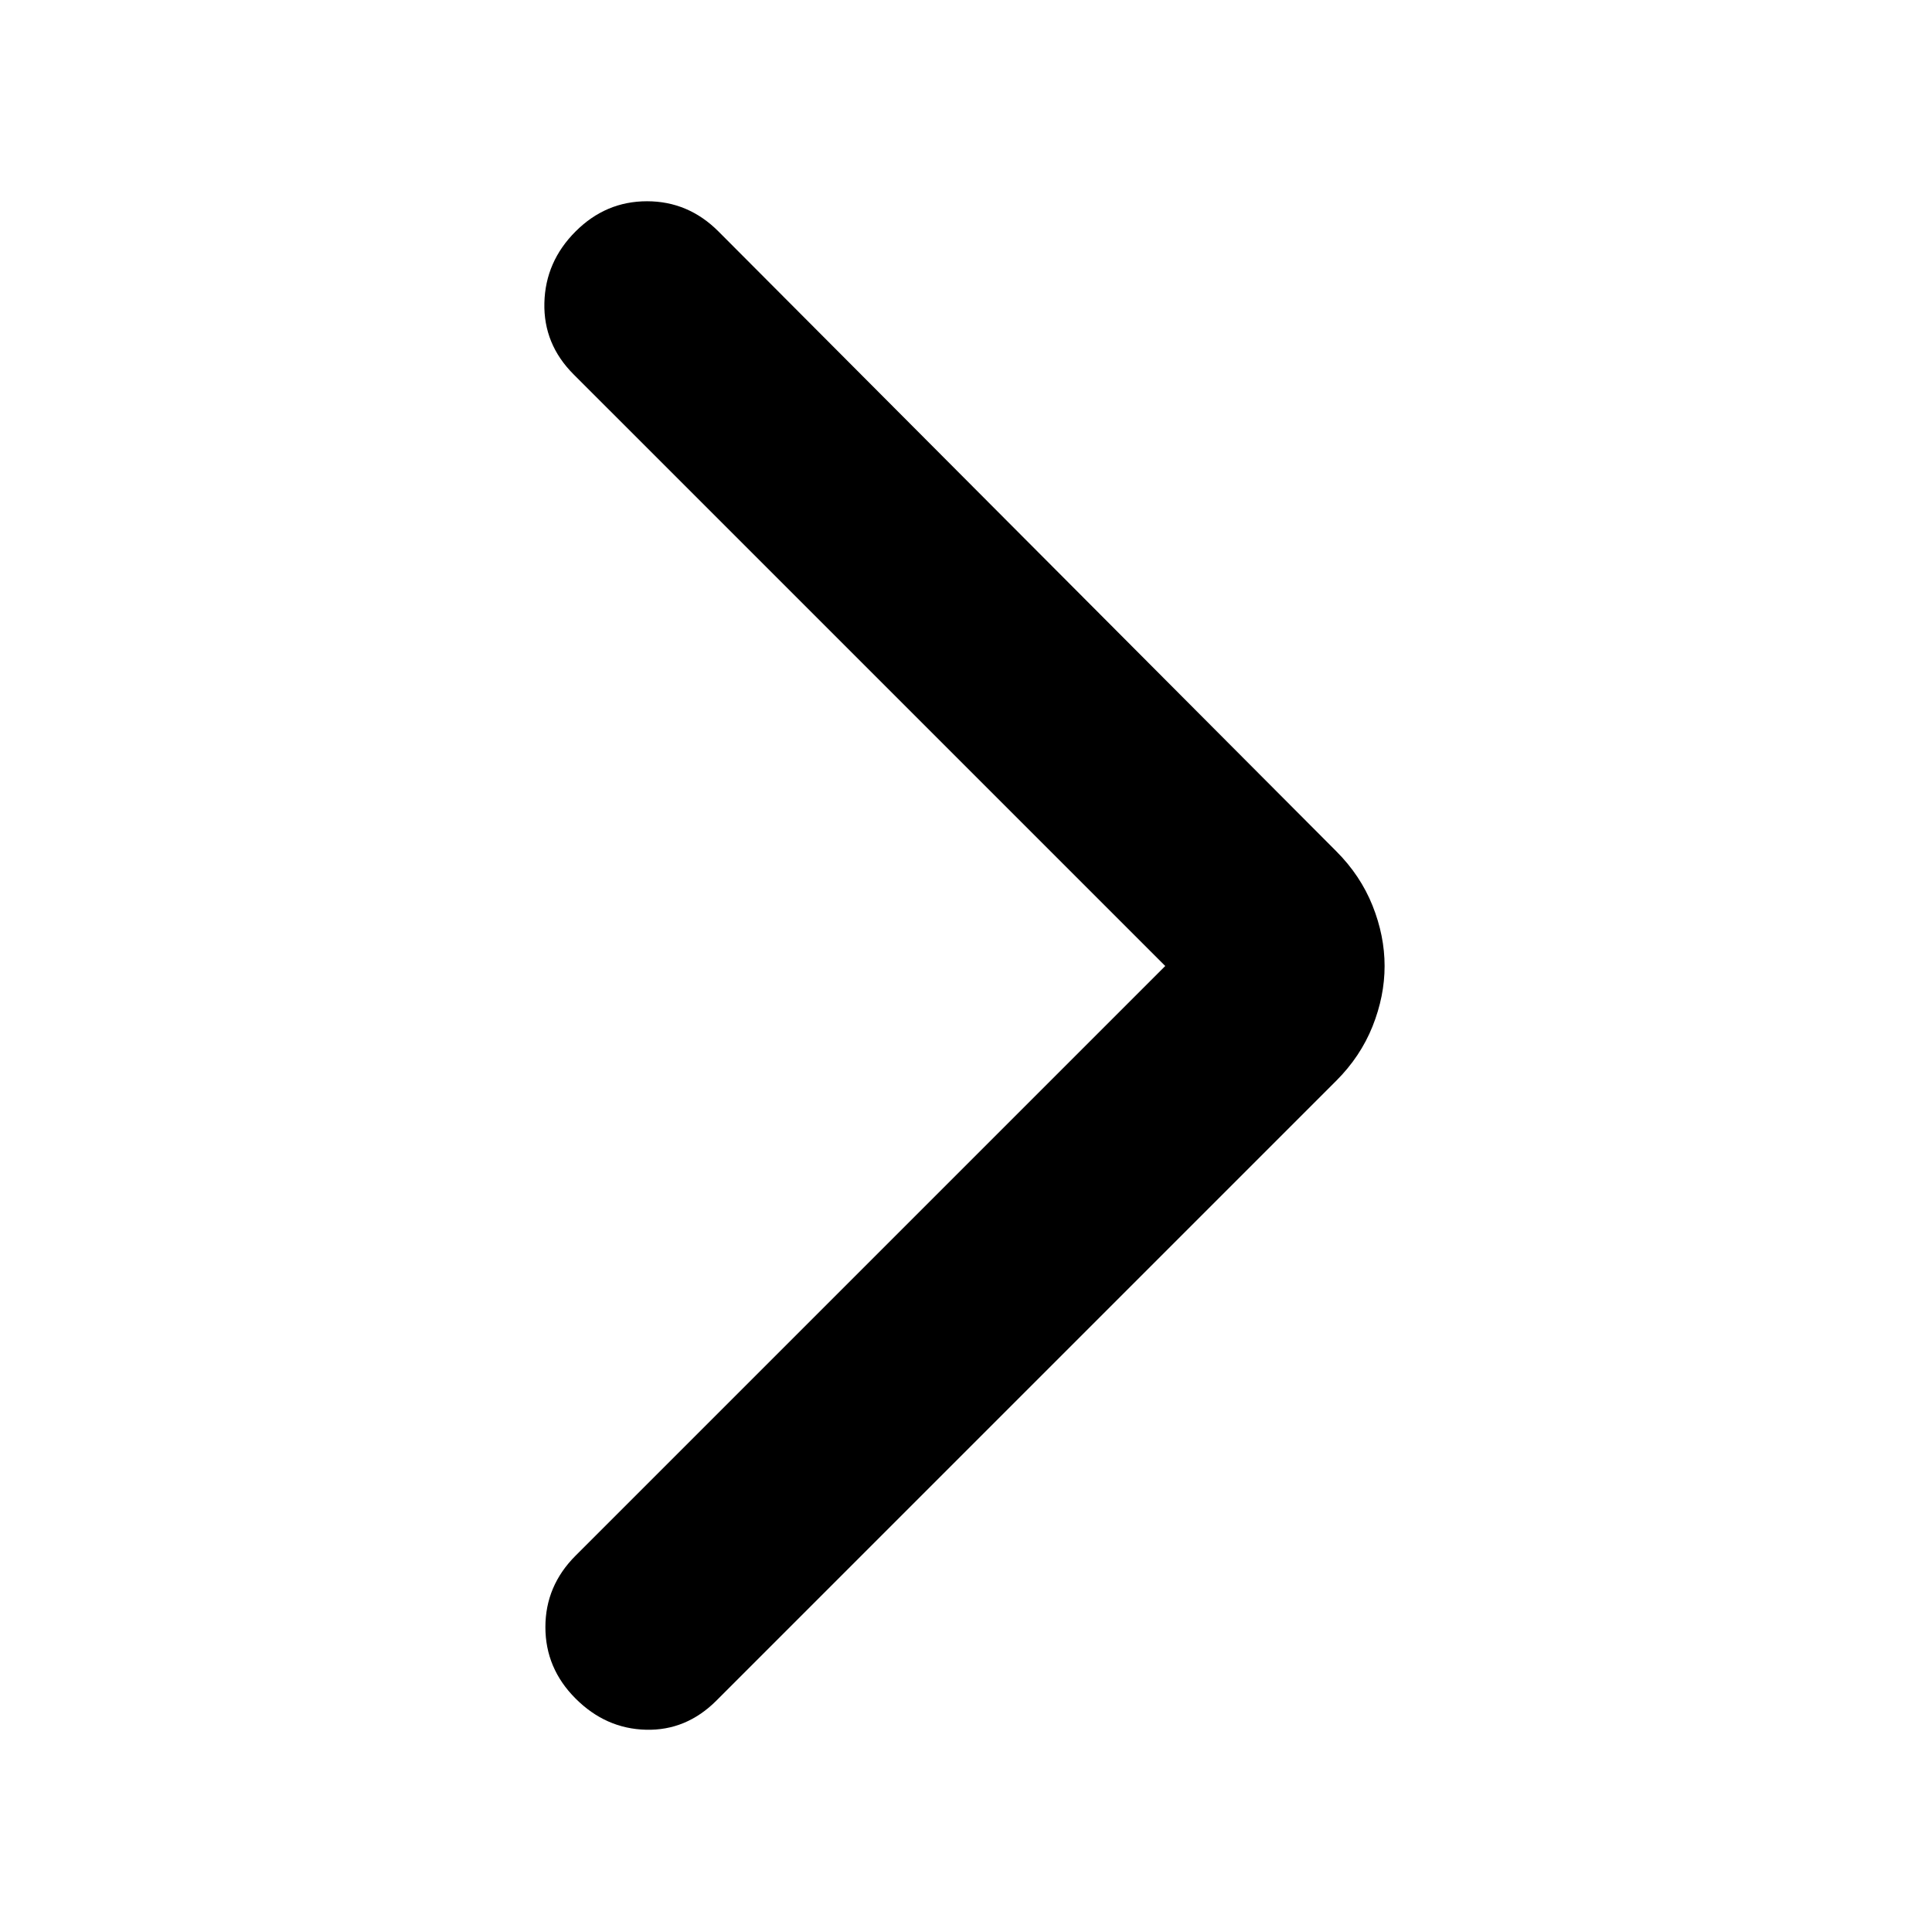
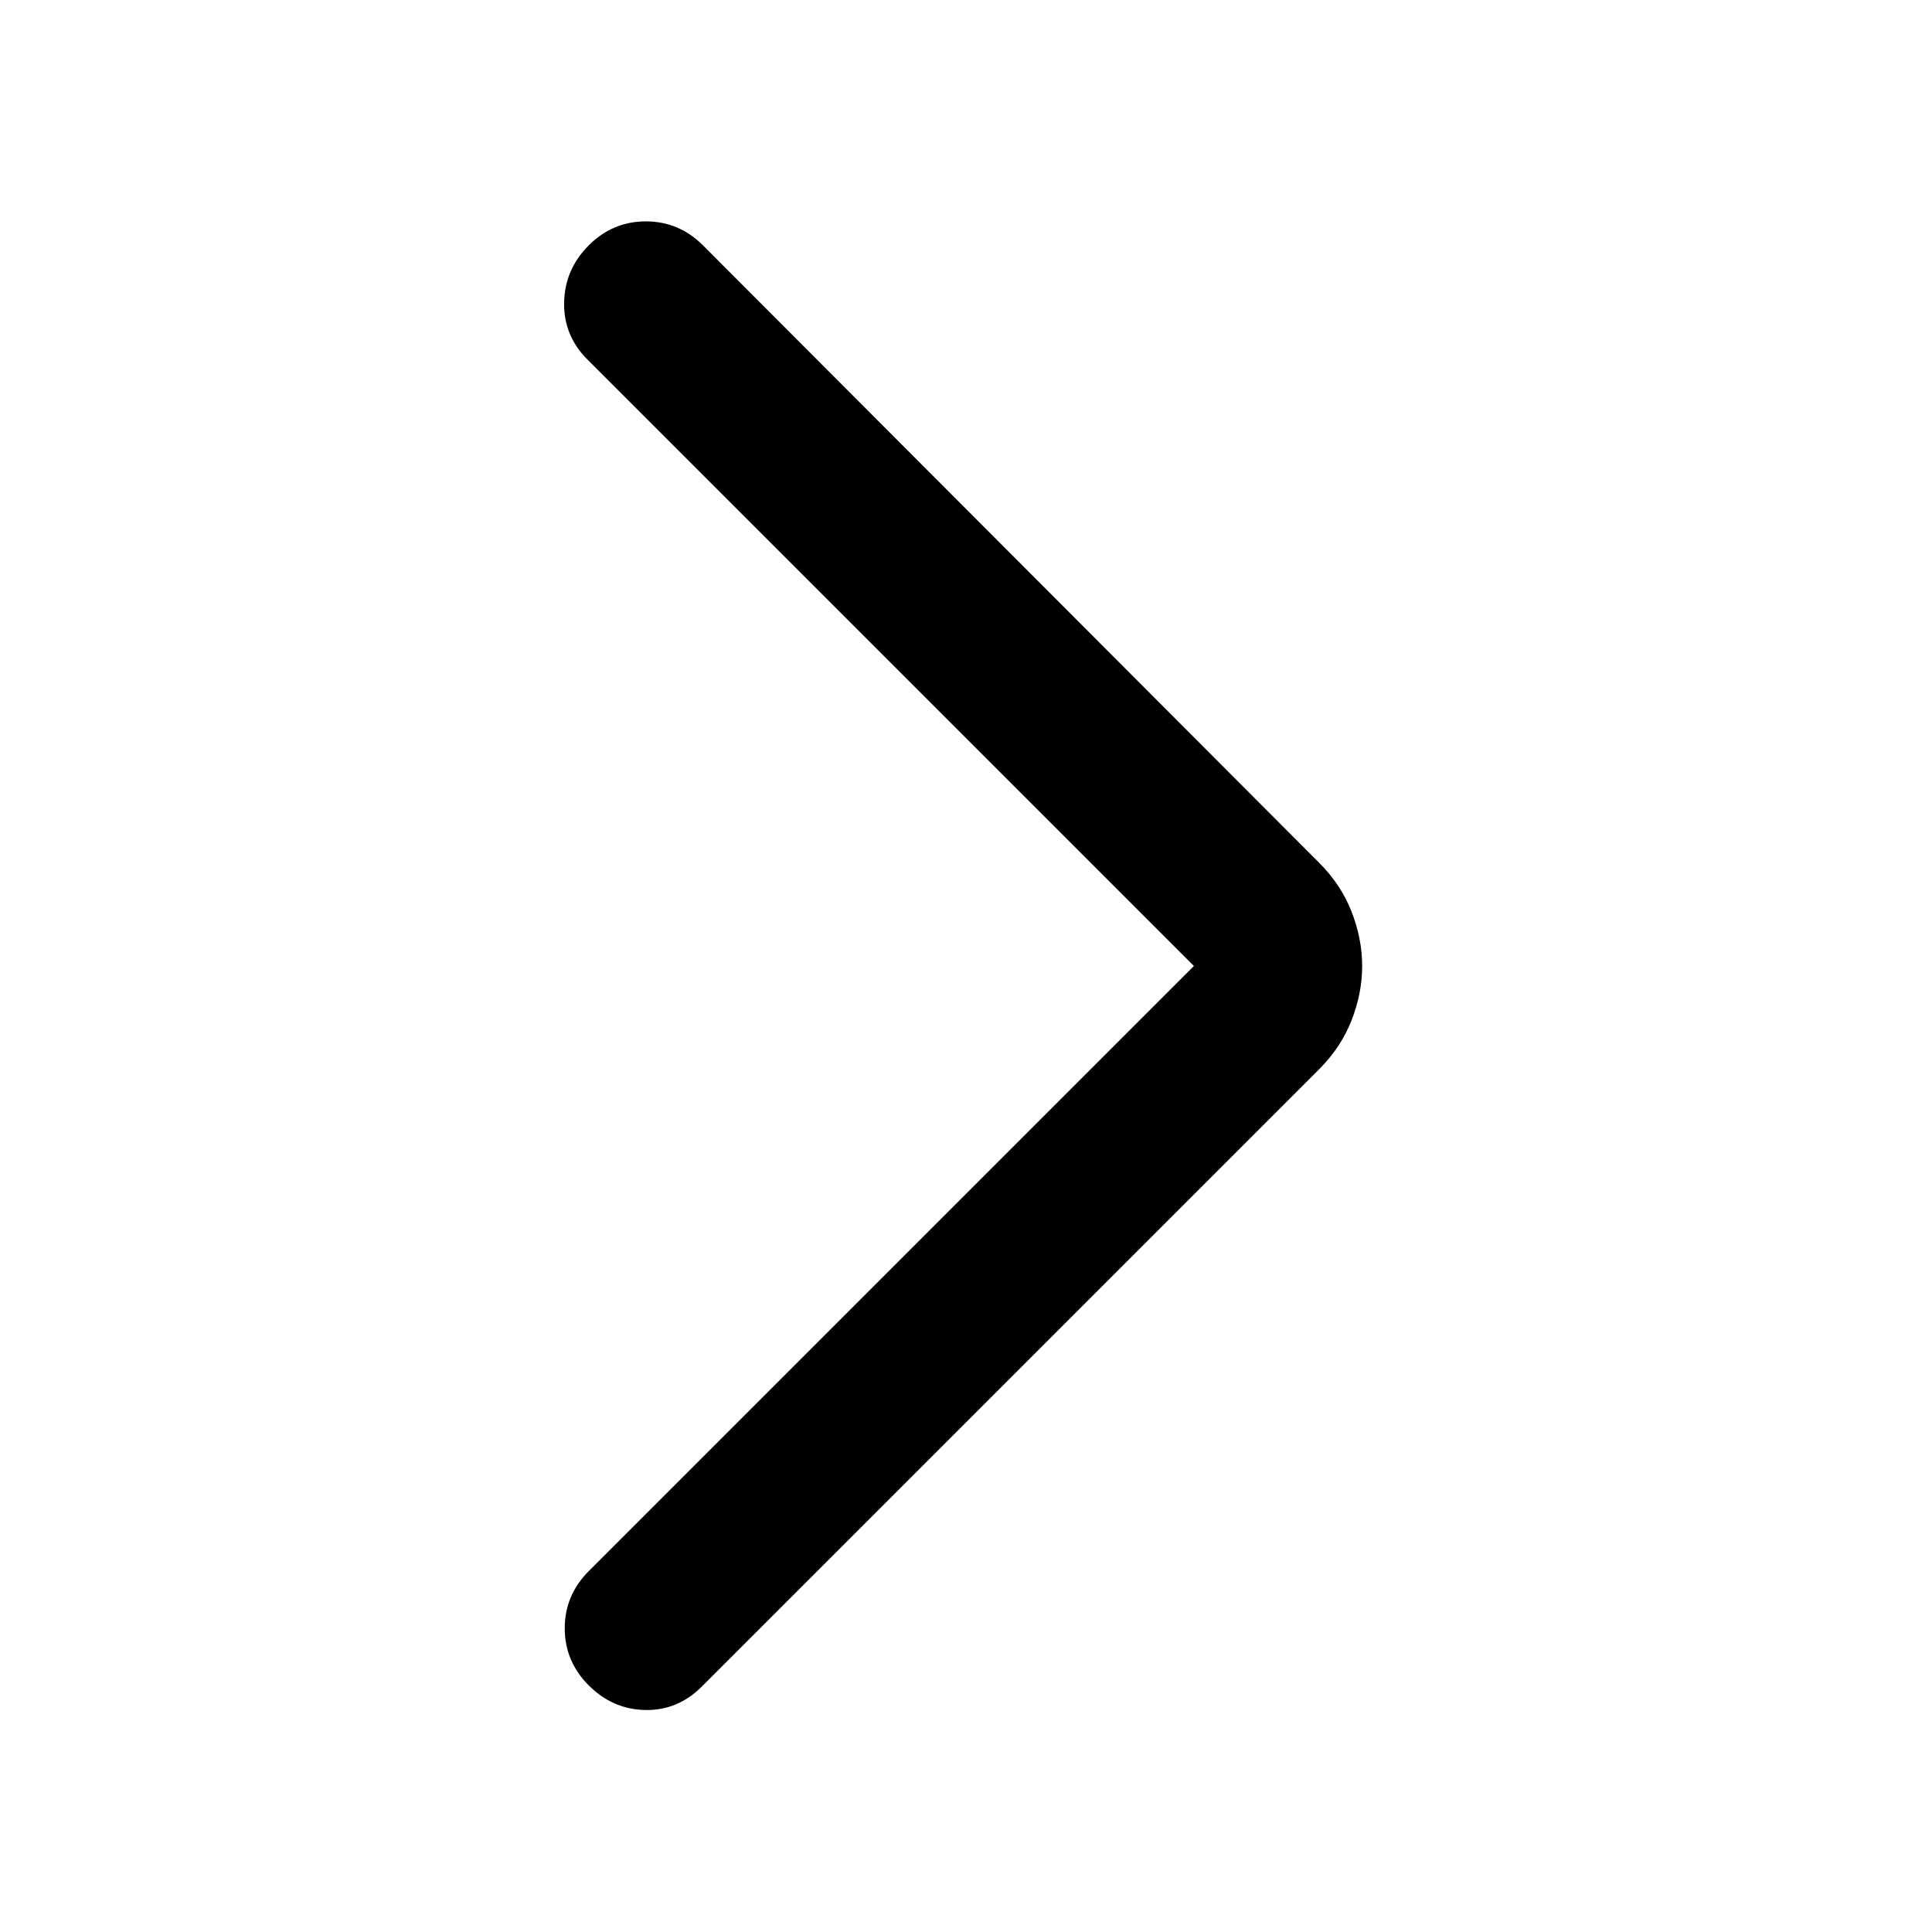
<svg xmlns="http://www.w3.org/2000/svg" width="126" height="126" viewBox="0 0 126 126" fill="none">
-   <mask id="mask0_559_159" style="mask-type:alpha" maskUnits="userSpaceOnUse" x="0" y="0" width="126" height="126">
+   <mask id="mask0_569_50" style="mask-type:alpha" maskUnits="userSpaceOnUse" x="0" y="0" width="126" height="126">
    <rect width="126" height="126" fill="#D9D9D9" />
  </mask>
-   <g mask="url(#mask0_559_159)">
-     <path d="M75.994 63L37.406 24.413C36.094 23.1 35.459 21.547 35.503 19.753C35.547 17.959 36.225 16.406 37.538 15.094C38.85 13.781 40.403 13.125 42.197 13.125C43.991 13.125 45.544 13.781 46.856 15.094L87.15 55.519C88.2 56.569 88.987 57.75 89.513 59.062C90.037 60.375 90.3 61.688 90.3 63C90.3 64.312 90.037 65.625 89.513 66.938C88.987 68.25 88.2 69.431 87.15 70.481L46.725 110.906C45.413 112.219 43.881 112.853 42.131 112.809C40.381 112.766 38.85 112.088 37.538 110.775C36.225 109.463 35.569 107.909 35.569 106.116C35.569 104.322 36.225 102.769 37.538 101.456L75.994 63Z" fill="black" />
+   <g mask="url(#mask0_569_50)">
+     <path d="M77.862 63L38.315 23.453C37.272 22.41 36.764 21.168 36.791 19.728C36.818 18.288 37.353 17.046 38.396 16.002C39.439 14.959 40.681 14.438 42.121 14.438C43.561 14.438 44.803 14.959 45.847 16.002L86.04 56.276C86.988 57.225 87.691 58.289 88.149 59.467C88.607 60.645 88.837 61.822 88.837 63C88.837 64.178 88.607 65.356 88.149 66.533C87.691 67.711 86.988 68.775 86.04 69.724L45.766 109.998C44.723 111.041 43.495 111.549 42.081 111.522C40.667 111.495 39.439 110.96 38.396 109.917C37.353 108.874 36.831 107.632 36.831 106.192C36.831 104.752 37.353 103.509 38.396 102.466L77.862 63Z" fill="black" />
  </g>
</svg>
